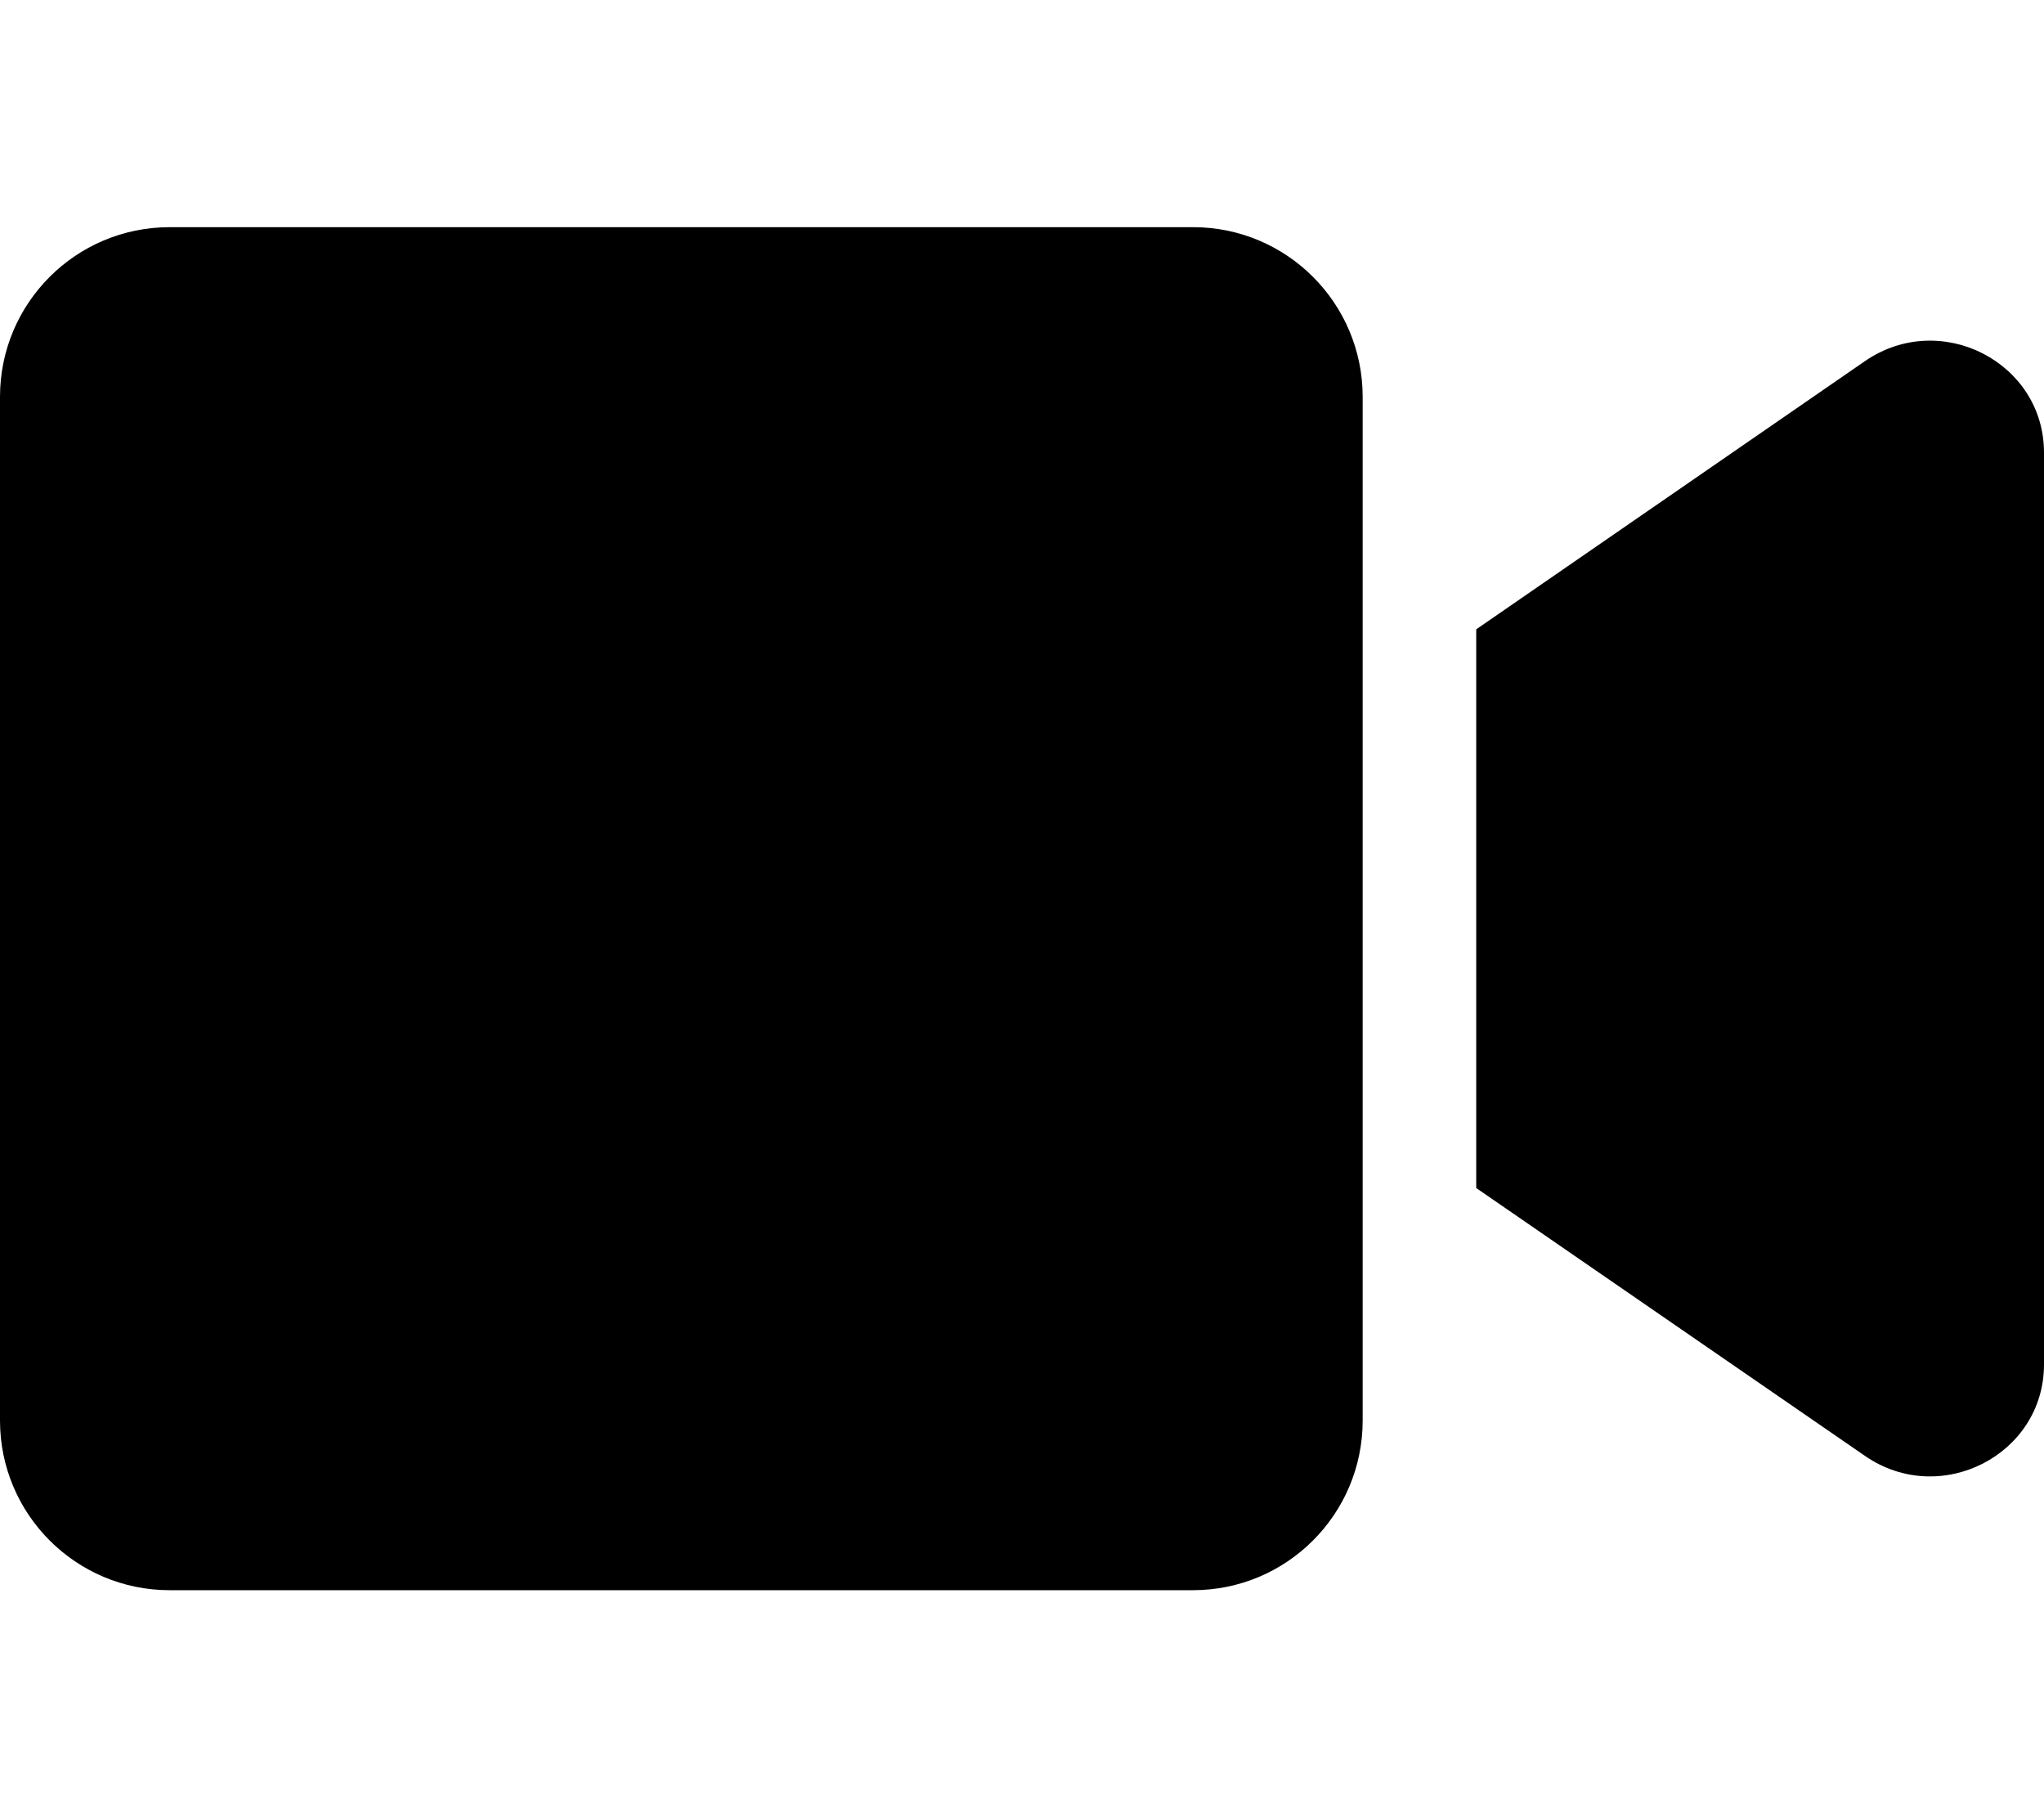
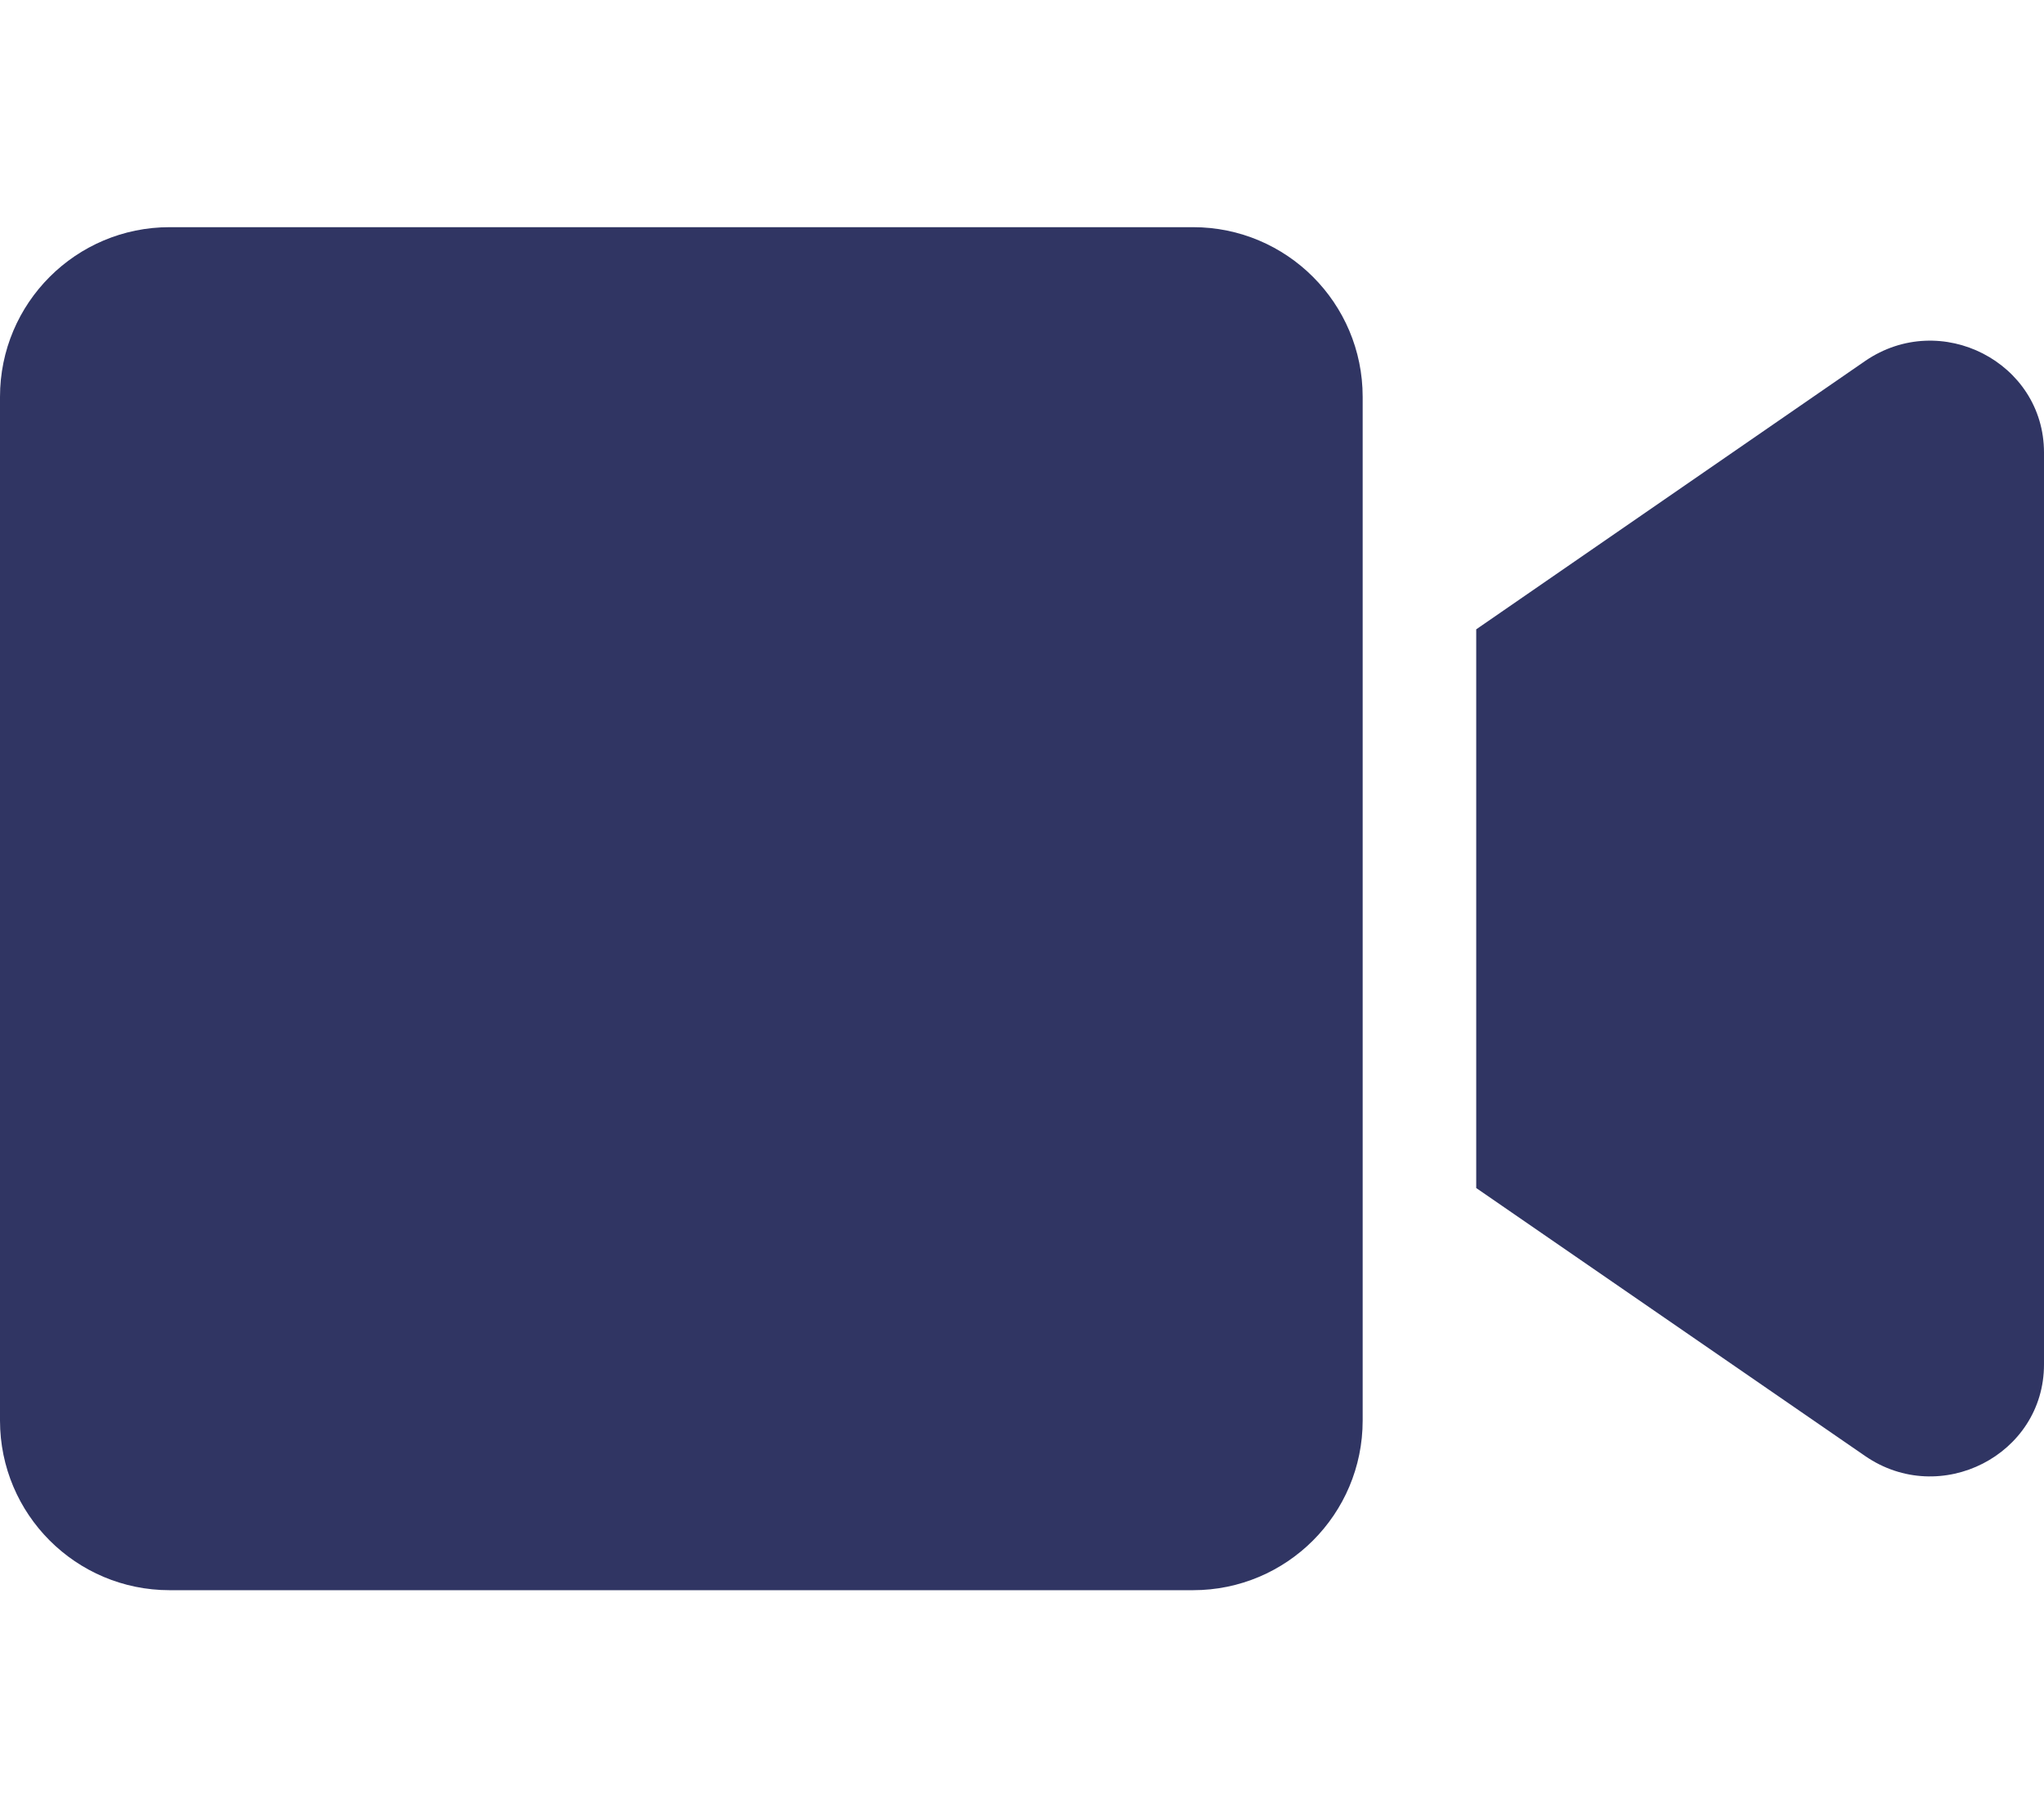
<svg xmlns="http://www.w3.org/2000/svg" viewBox="0 0 576 512">
-   <path d="M336.2 64H47.8C21.4 64 0 85.4 0 111.8v288.4C0 426.6 21.4 448 47.8 448h288.4c26.4 0 47.8-21.4 47.8-47.8V111.8c0-26.4-21.4-47.8-47.8-47.8zm189.4 37.7L416 177.3v157.4l109.6 75.5c21.2 14.6 50.4-.3 50.4-25.8V127.5c0-25.4-29.1-40.4-50.4-25.8z" />
+   <path d="M336.2 64H47.8C21.4 64 0 85.4 0 111.8v288.4C0 426.6 21.4 448 47.8 448h288.4c26.4 0 47.8-21.4 47.8-47.8V111.8c0-26.4-21.4-47.8-47.8-47.8zm189.4 37.7L416 177.3v157.4l109.6 75.5c21.2 14.6 50.4-.3 50.4-25.8V127.5c0-25.4-29.1-40.4-50.4-25.8z" fill="#303563" />
</svg>
